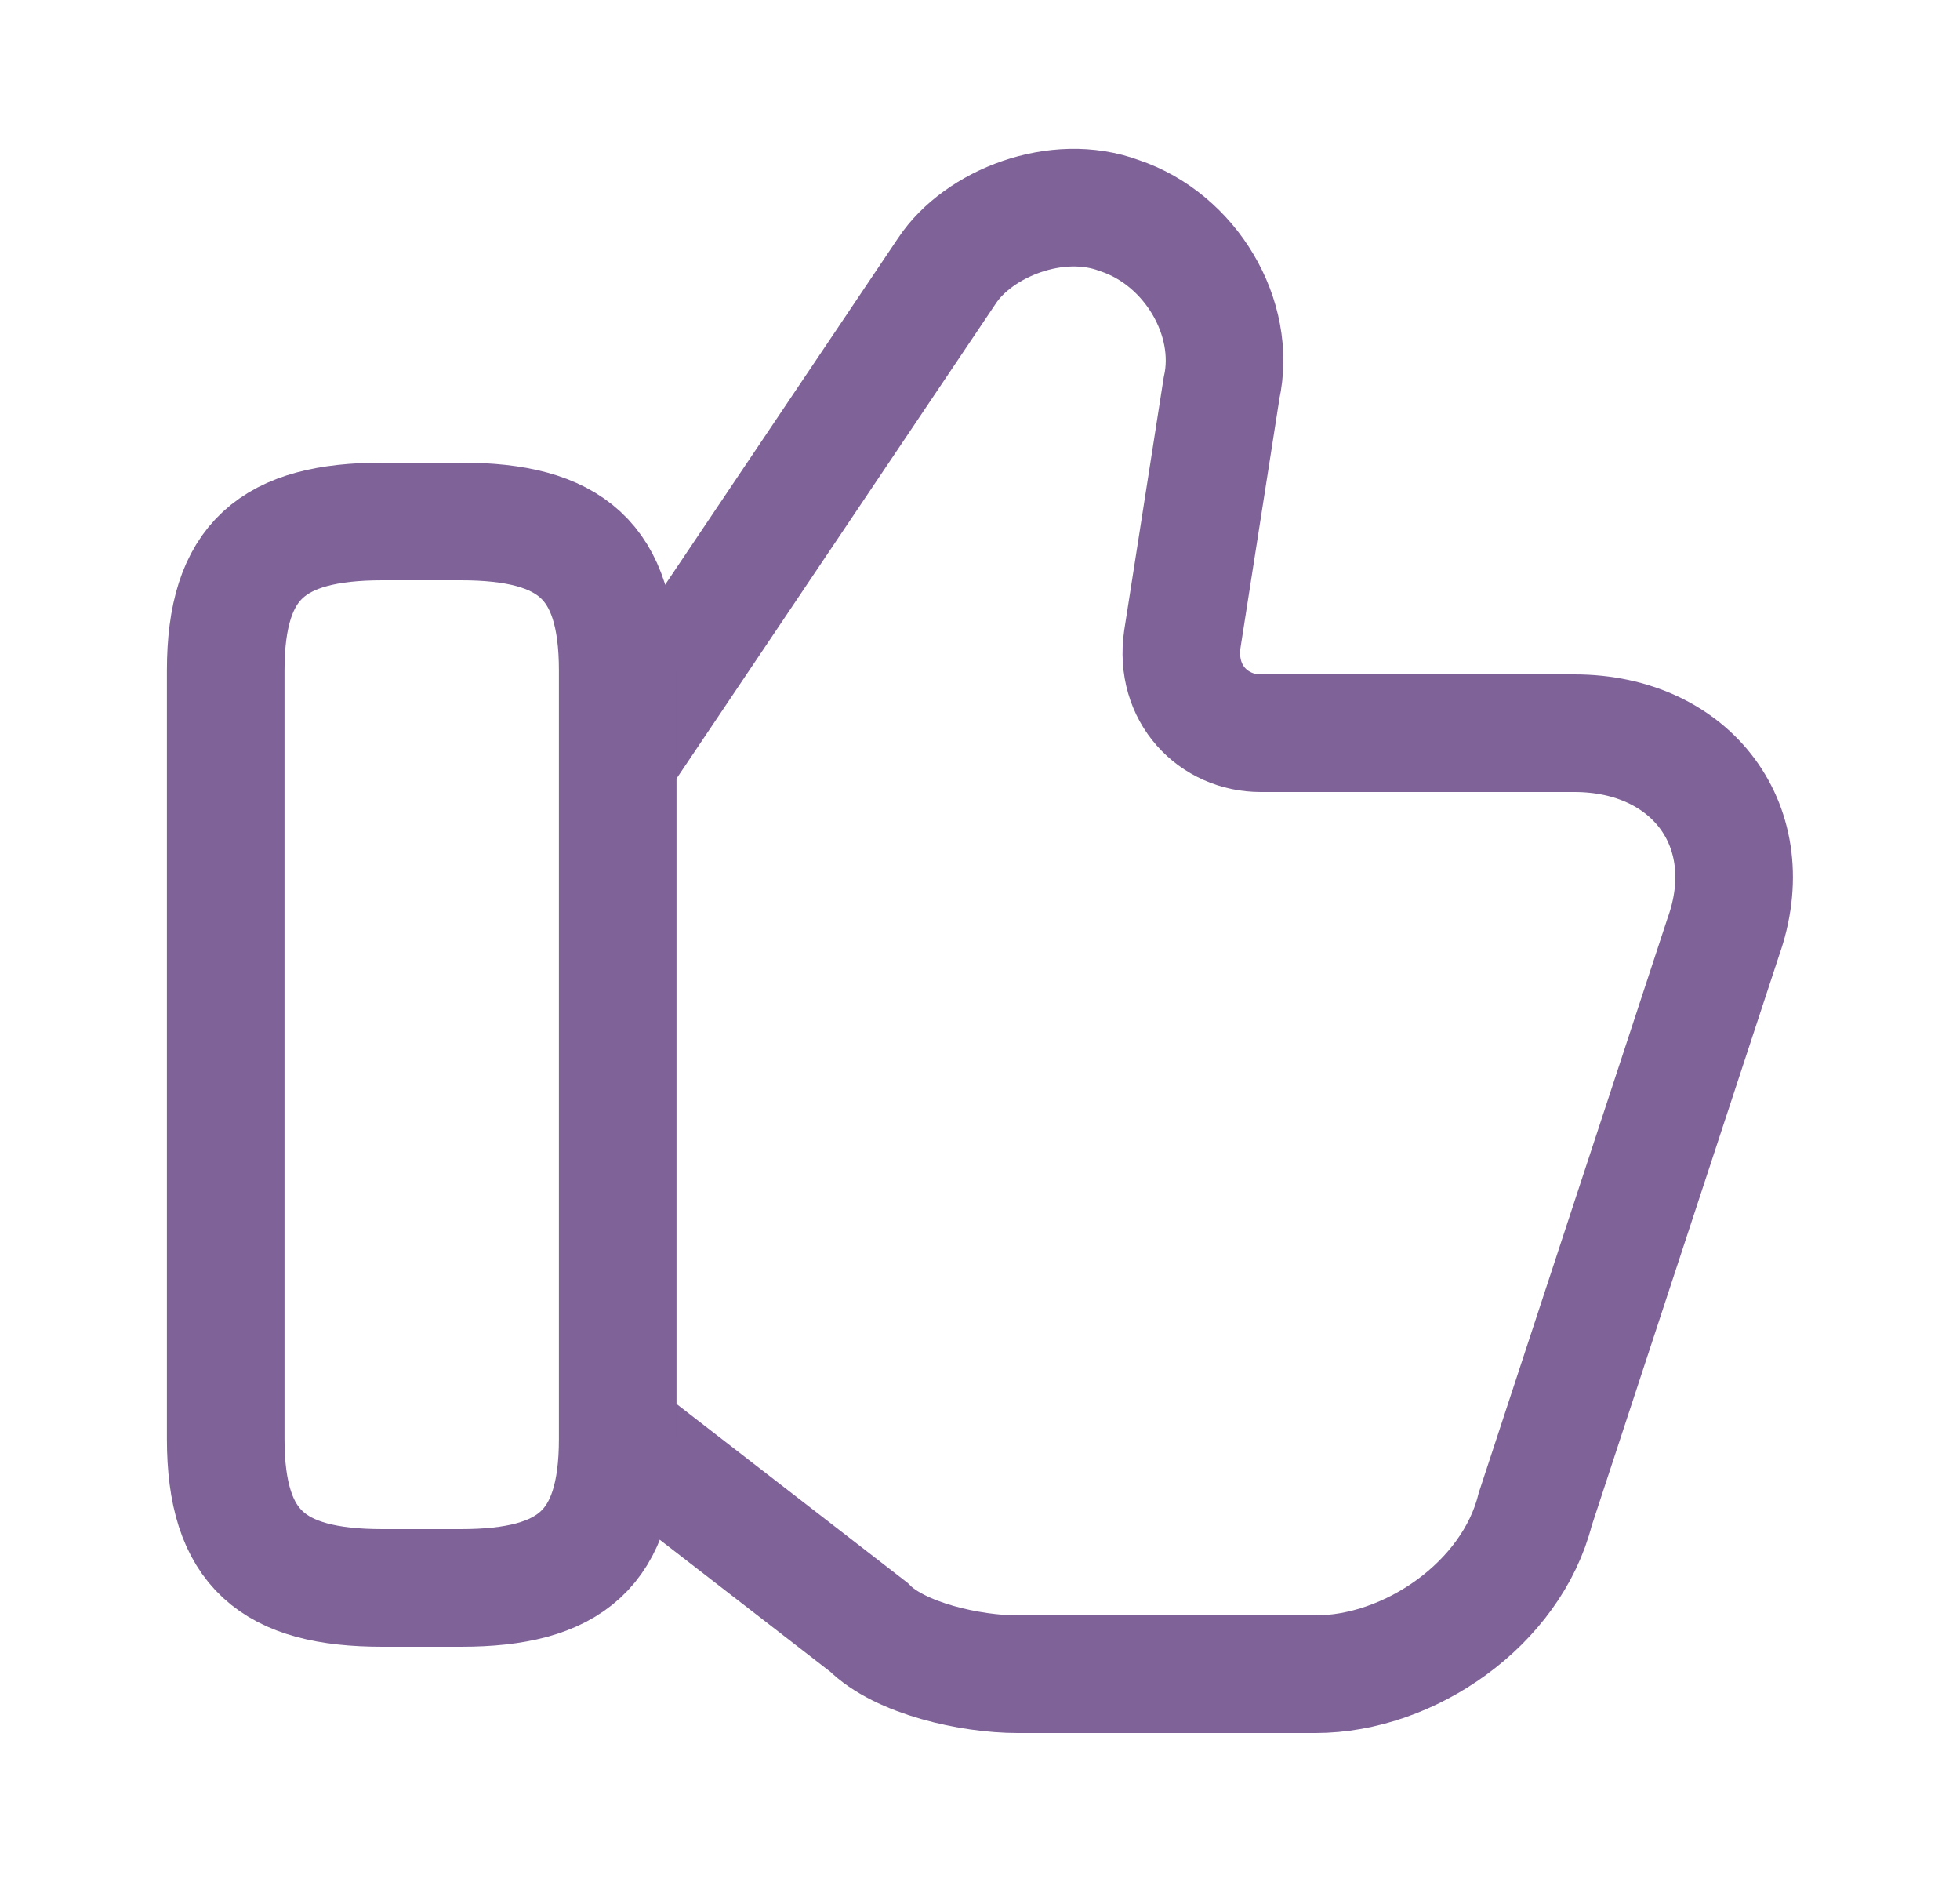
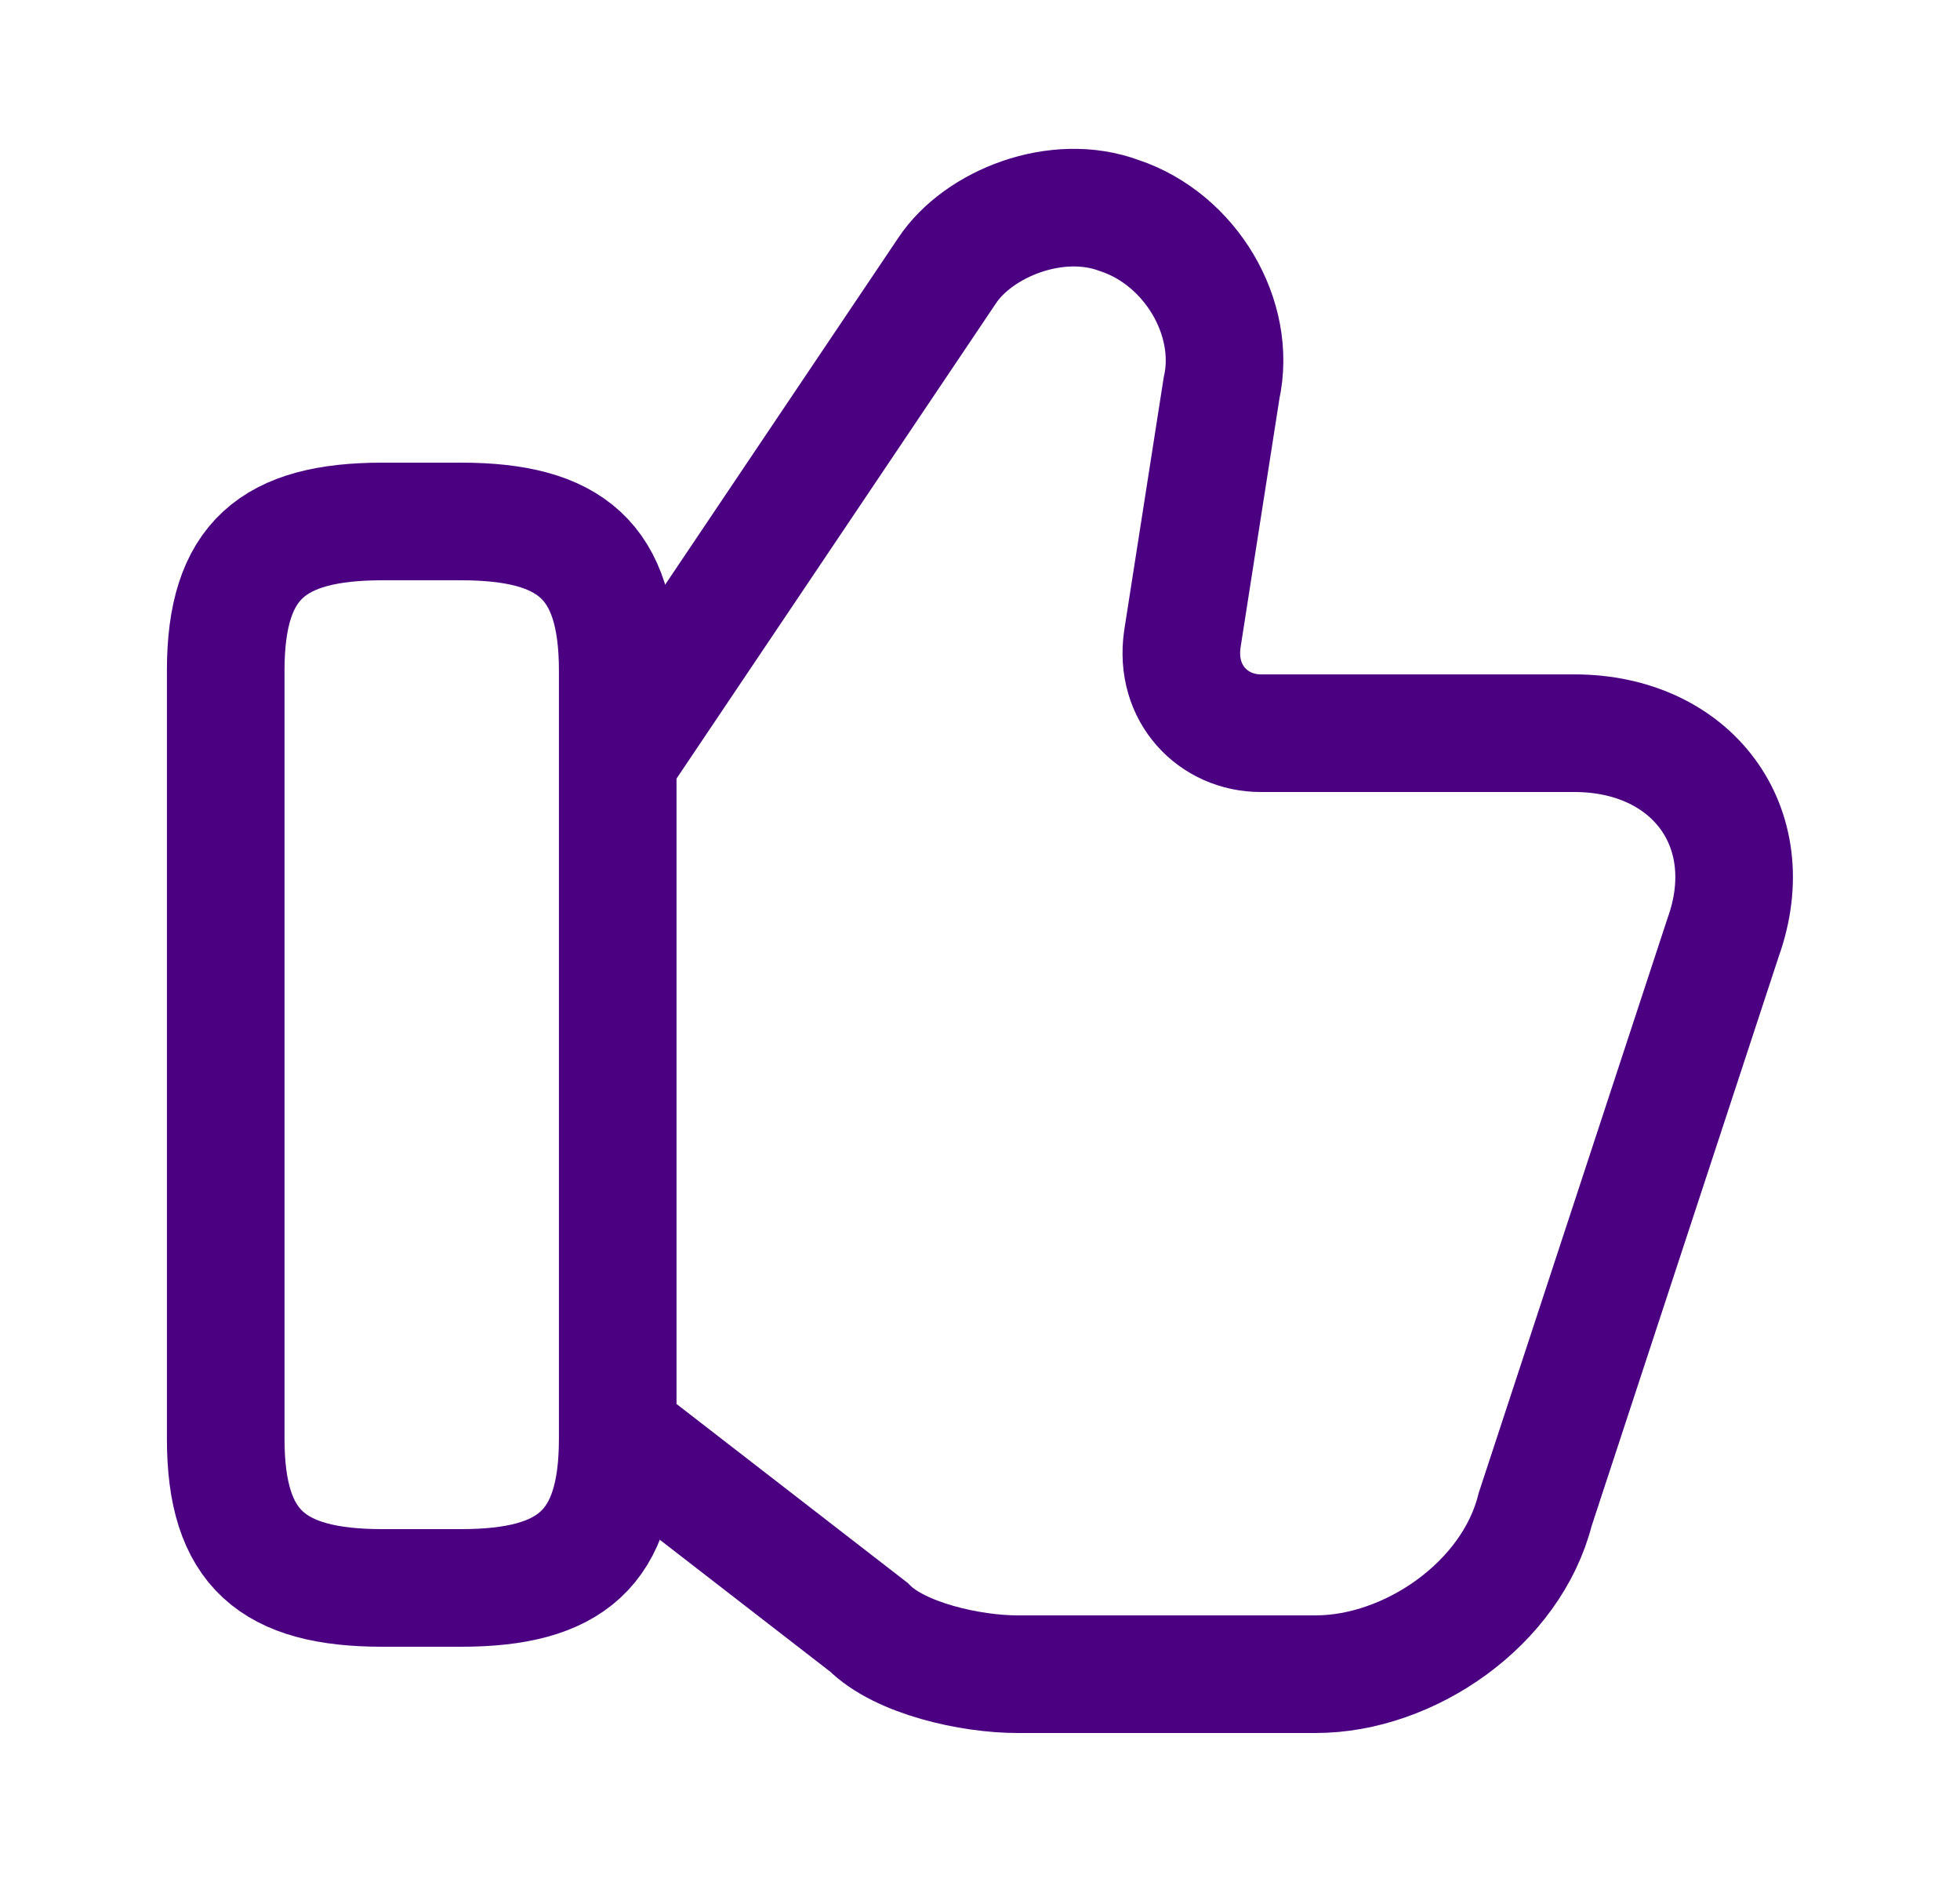
<svg xmlns="http://www.w3.org/2000/svg" width="25" height="24" viewBox="0 0 25 24" fill="none">
  <g id="vuesax/linear/like">
    <g id="like">
-       <path id="Vector" d="M7.98 18.35L11.081 20.75C11.48 21.15 12.38 21.35 12.98 21.35H16.78C17.98 21.35 19.28 20.45 19.581 19.25L21.98 11.95C22.48 10.55 21.581 9.35 20.081 9.35H16.081C15.48 9.35 14.98 8.85 15.081 8.15L15.581 4.95C15.78 4.05 15.181 3.05 14.28 2.75C13.48 2.45 12.48 2.85 12.081 3.45L7.98 9.55" stroke="#7E6298" stroke-width="1.5" stroke-miterlimit="10" />
-       <path id="Vector_2" d="M2.879 18.35V8.55C2.879 7.15 3.479 6.65 4.879 6.65H5.879C7.279 6.65 7.879 7.15 7.879 8.55V18.35C7.879 19.75 7.279 20.25 5.879 20.25H4.879C3.479 20.25 2.879 19.75 2.879 18.35Z" stroke="#7E6298" stroke-width="1.5" stroke-linecap="round" stroke-linejoin="round" />
+       <path id="Vector" d="M7.98 18.35L11.081 20.75C11.48 21.15 12.38 21.35 12.98 21.35H16.78C17.98 21.35 19.28 20.45 19.581 19.25L21.98 11.95C22.48 10.55 21.581 9.35 20.081 9.35H16.081C15.48 9.35 14.98 8.85 15.081 8.15L15.581 4.95C15.78 4.05 15.181 3.05 14.28 2.75C13.48 2.45 12.48 2.85 12.081 3.45L7.98 9.55" stroke="#4B0082" stroke-width="1.5" stroke-miterlimit="10" />
+       <path id="Vector_2" d="M2.879 18.35V8.55C2.879 7.15 3.479 6.65 4.879 6.65H5.879C7.279 6.65 7.879 7.15 7.879 8.55V18.35C7.879 19.75 7.279 20.25 5.879 20.25H4.879C3.479 20.25 2.879 19.75 2.879 18.35Z" stroke="#4B0082" stroke-width="1.5" stroke-linecap="round" stroke-linejoin="round" />
    </g>
  </g>
</svg>
